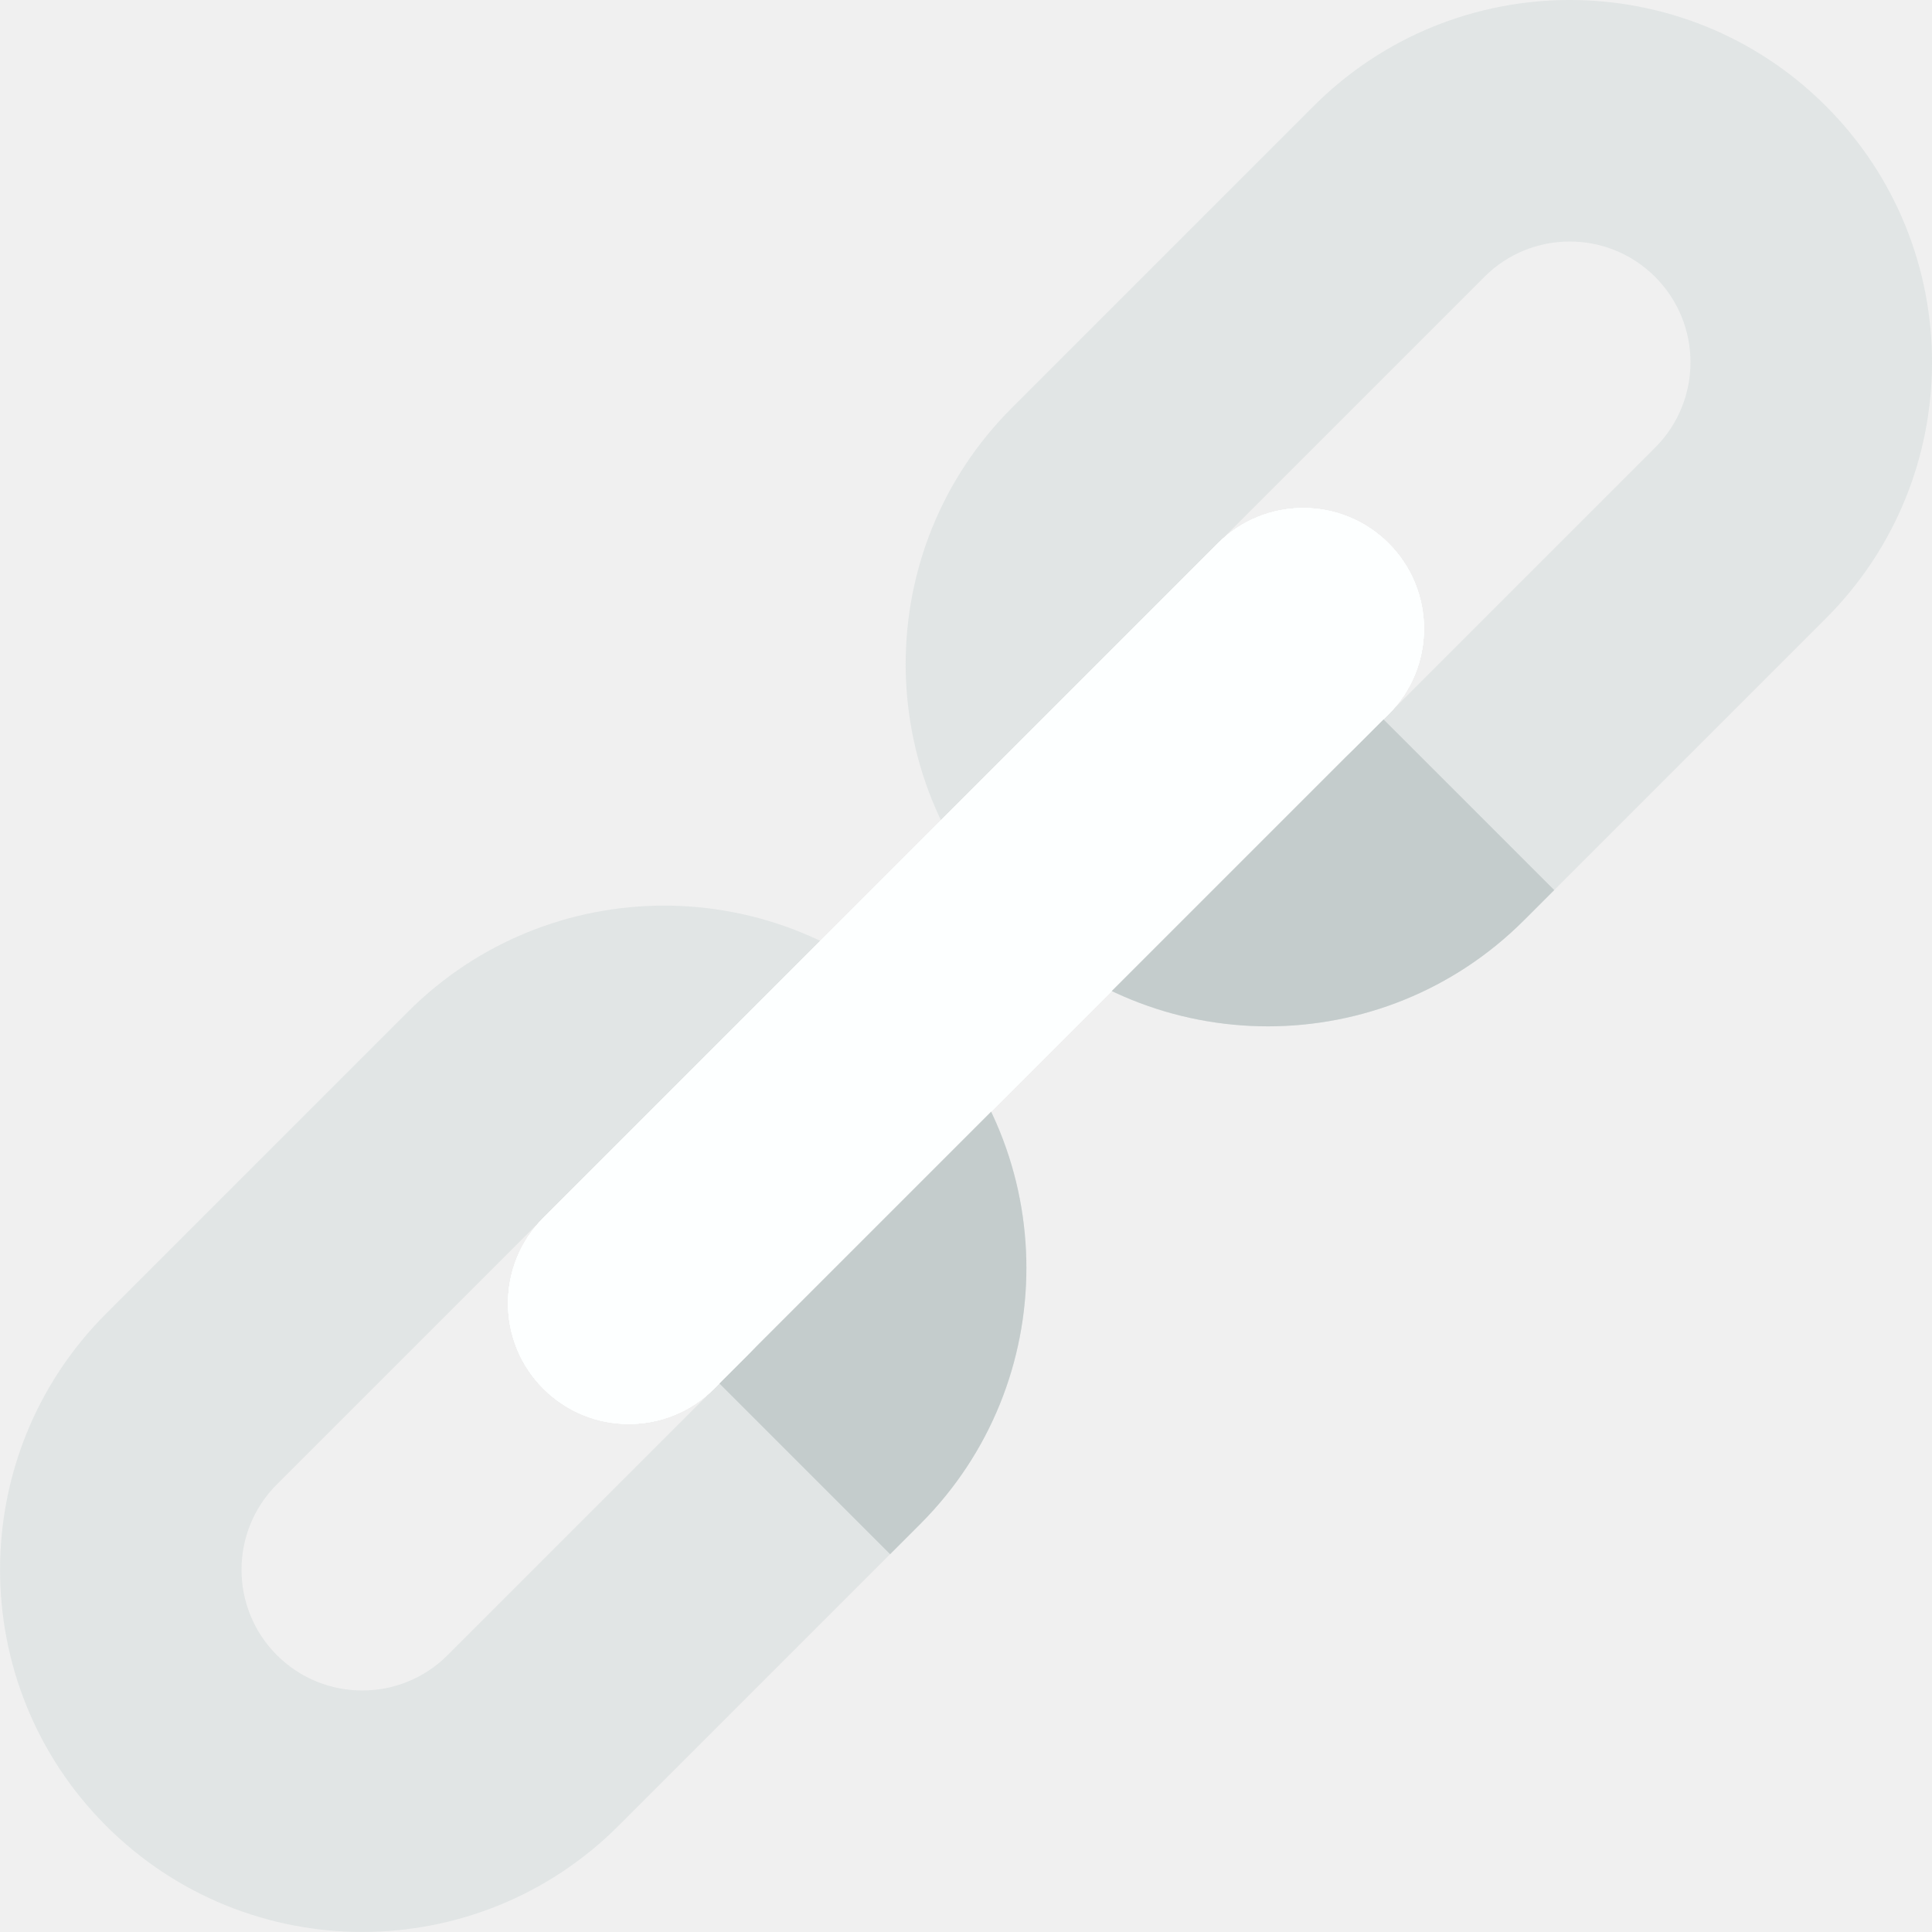
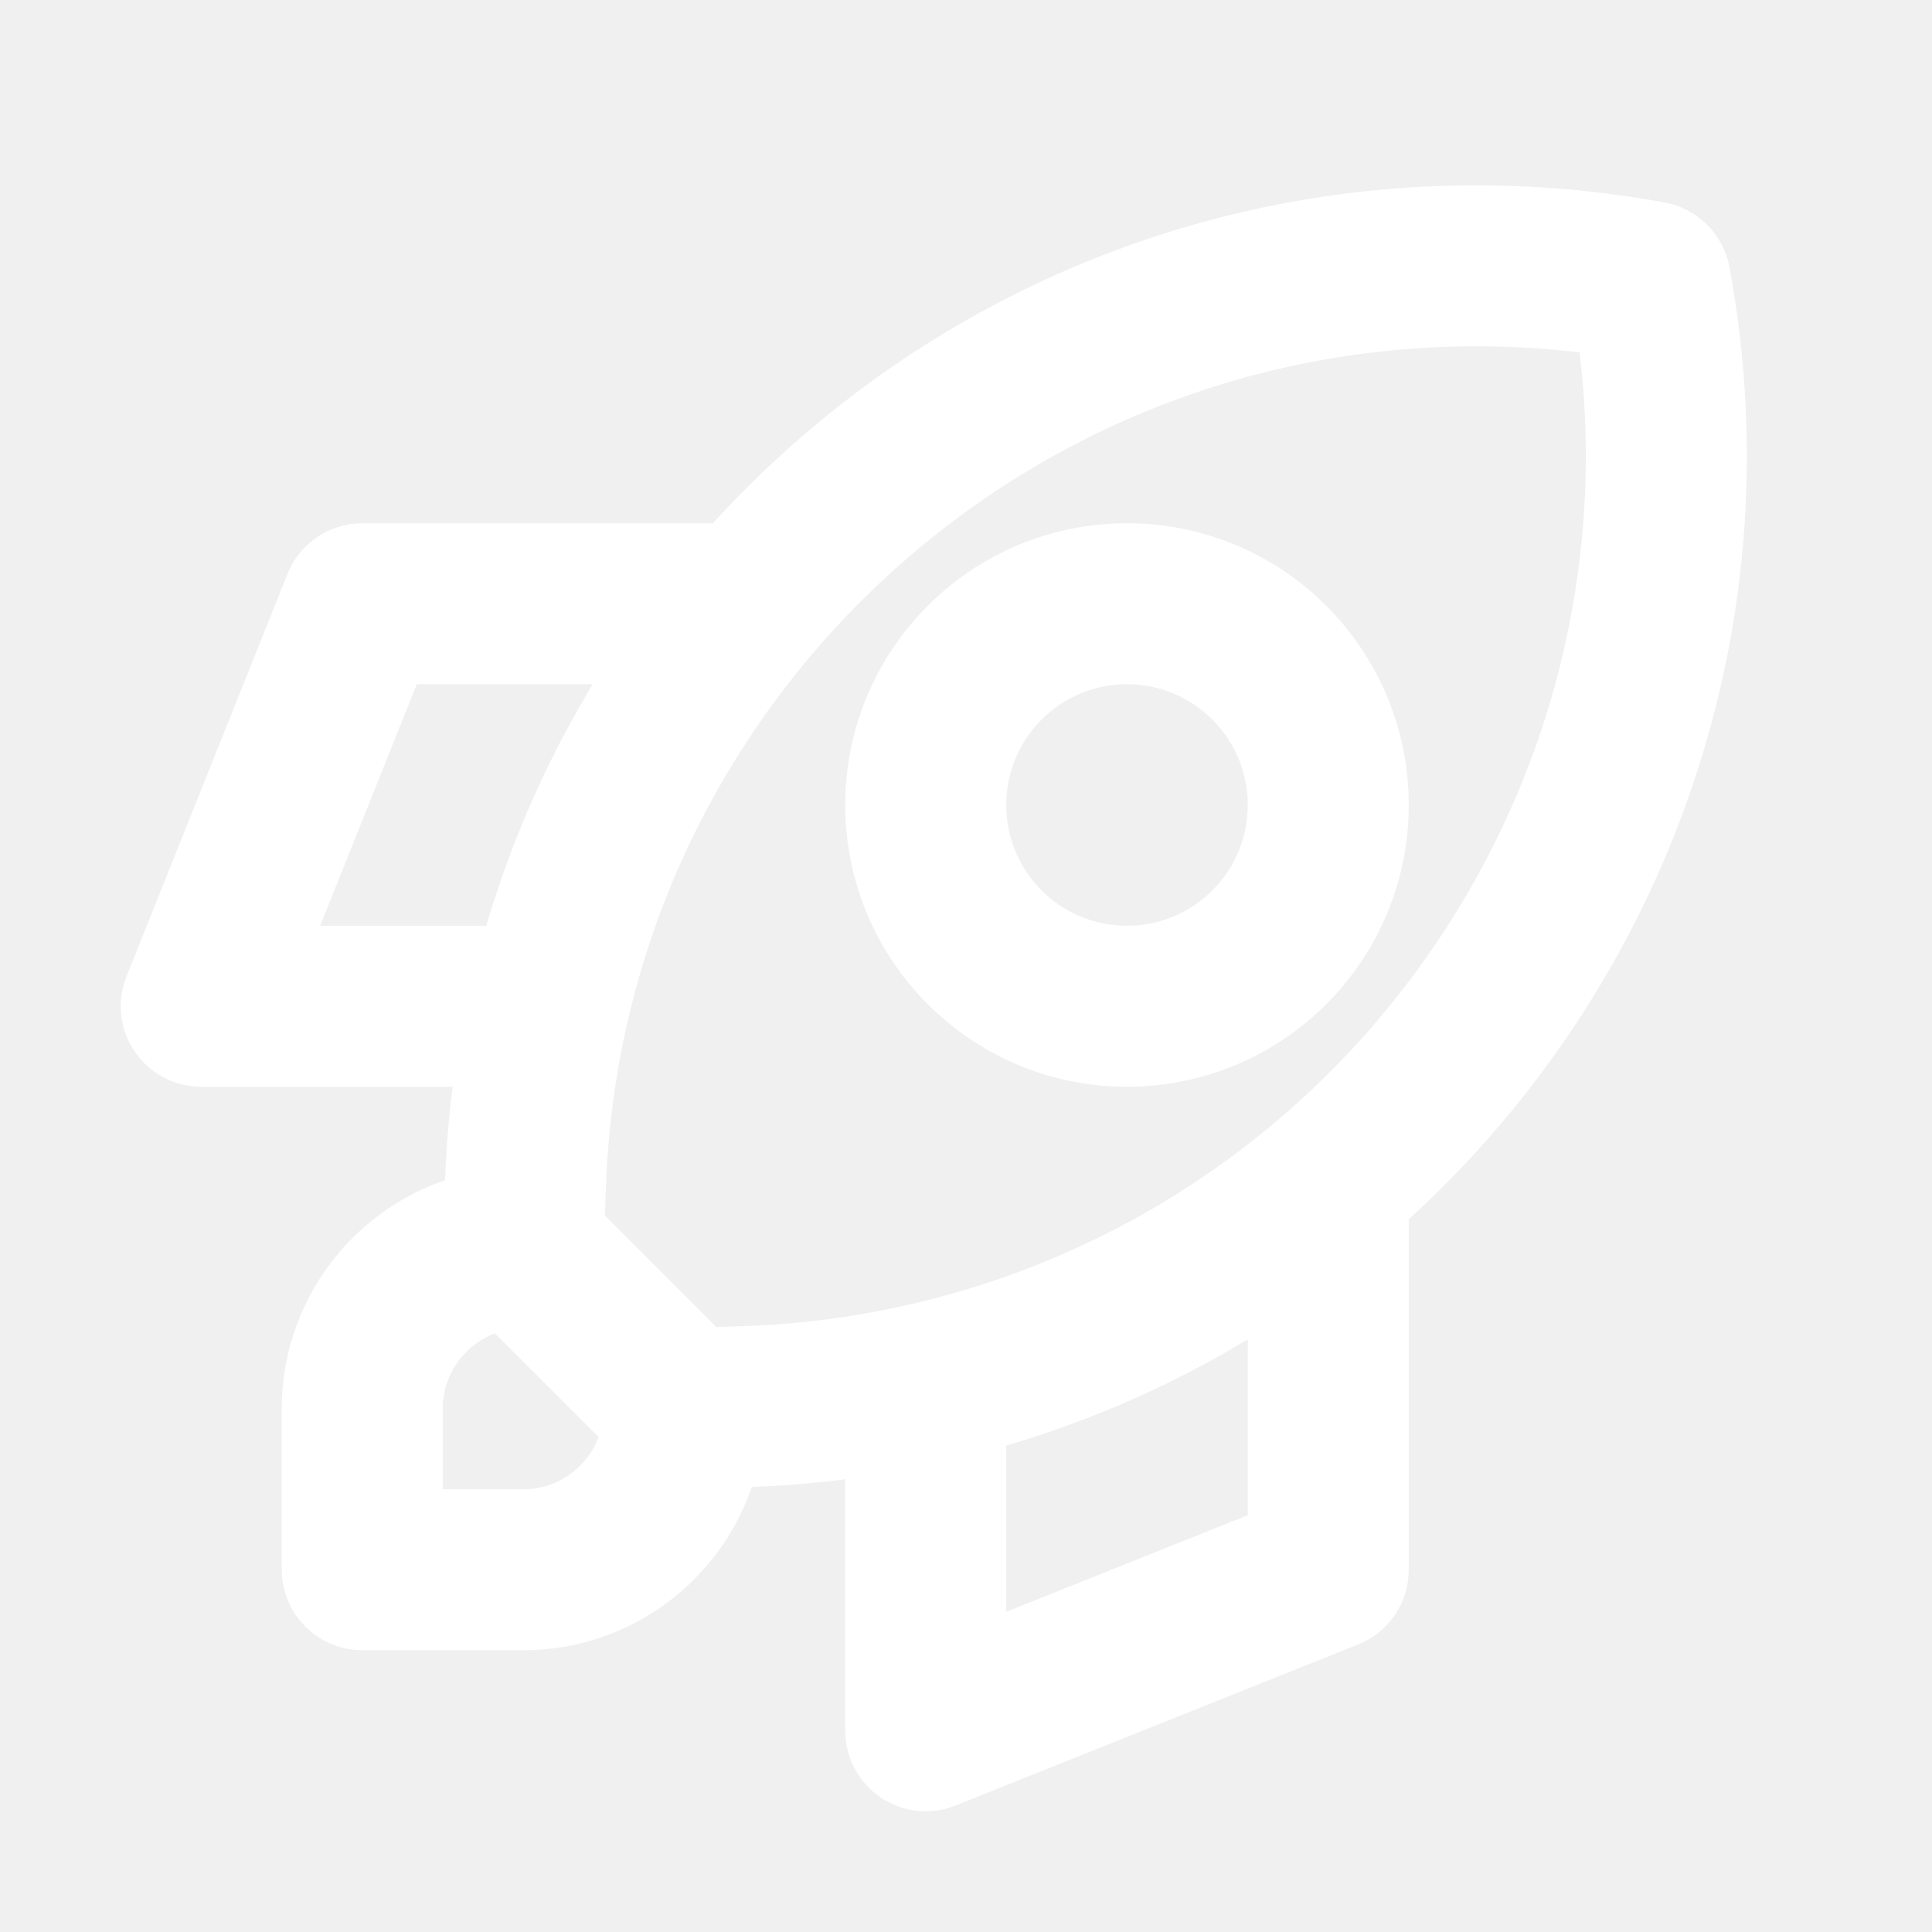
- <svg xmlns="http://www.w3.org/2000/svg" version="1.1" id="Uploaded to svgrepo.com" width="800px" height="800px" viewBox="0 0 32 32" xml:space="preserve">
-   <style type="text/css">
- 	.flatshadows_een{fill:#FDFFFF;}
- 	.flatshadows_twee{fill:#E1E5E5;}
- 	.flatshadows_drie{fill:#C4CCCC;}
- 	.st0{fill:#A3AFAF;}
- 	.st1{fill:none;}
- 	.st2{fill:#8D9999;}
- 	.st3{fill:#737F7F;}
- 	.st4{fill:#FDFFFF;}
- 	.st5{fill:#E1E5E5;}
- 	.st6{fill:#C4CCCC;}
- 	.st7{fill:#FFFFFF;}
- </style>
-   <g>
-     <path class="flatshadows_twee" d="M15.243,16.757c-2.343-2.343-6.142-2.343-8.485,0c-0.938,0.938-4.062,4.062-5,5   c-2.343,2.343-2.343,6.142,0,8.485c2.343,2.343,6.142,2.343,8.485,0c0.938-0.938,4.062-4.062,5-5   C17.586,22.9,17.586,19.1,15.243,16.757z M12.414,22.414l-5,5c-0.781,0.781-2.047,0.781-2.828,0c-0.781-0.781-0.781-2.047,0-2.828   l5-5c0.781-0.781,2.047-0.781,2.828,0C13.195,20.367,13.195,21.633,12.414,22.414z M30.243,1.757c-2.343-2.343-6.142-2.343-8.485,0   c-0.938,0.938-4.062,4.062-5,5c-2.343,2.343-2.343,6.142,0,8.485c2.343,2.343,6.142,2.343,8.485,0c0.938-0.938,4.062-4.062,5-5   C32.586,7.899,32.586,4.1,30.243,1.757z M27.414,7.414l-5,5c-0.781,0.781-2.047,0.781-2.828,0c-0.781-0.781-0.781-2.047,0-2.828   l5-5c0.781-0.781,2.047-0.781,2.828,0C28.195,5.367,28.195,6.633,27.414,7.414z" />
-     <g>
-       <g>
-         <path class="flatshadows_een" d="M11.828,23C11.047,23.781,9.781,23.781,9,23s-0.781-2.047,0-2.828L20.172,9     C20.953,8.219,22.219,8.219,23,9s0.781,2.047,0,2.828L11.828,23z" />
-       </g>
-       <g>
-         <path class="flatshadows_een" d="M11.828,23C11.047,23.781,9.781,23.781,9,23s-0.781-2.047,0-2.828L20.172,9     C20.953,8.219,22.219,8.219,23,9s0.781,2.047,0,2.828L11.828,23z" />
-       </g>
-       <g>
-         <path class="st1" d="M11.828,23C11.047,23.781,9.781,23.781,9,23s-0.781-2.047,0-2.828L20.172,9C20.953,8.219,22.219,8.219,23,9     s0.781,2.047,0,2.828L11.828,23z" />
-       </g>
-     </g>
-     <g>
-       <g>
-         <path class="flatshadows_een" d="M11.828,23C11.047,23.781,9.781,23.781,9,23s-0.781-2.047,0-2.828L20.172,9     C20.953,8.219,22.219,8.219,23,9s0.781,2.047,0,2.828L11.828,23z" />
-       </g>
-       <g>
-         <path class="flatshadows_een" d="M11.828,23C11.047,23.781,9.781,23.781,9,23s-0.781-2.047,0-2.828L20.172,9     C20.953,8.219,22.219,8.219,23,9s0.781,2.047,0,2.828L11.828,23z" />
-       </g>
-       <g>
-         <path class="st1" d="M11.828,23C11.047,23.781,9.781,23.781,9,23s-0.781-2.047,0-2.828L20.172,9C20.953,8.219,22.219,8.219,23,9     s0.781,2.047,0,2.828L11.828,23z" />
-       </g>
-     </g>
-     <path class="flatshadows_drie" d="M15.243,16.757c2.343,2.343,2.343,6.142,0,8.485c-0.128,0.128-0.302,0.302-0.5,0.5l-2.828-2.828   l0.5-0.5c0.781-0.781,0.781-2.047,0-2.828L15.243,16.757z M22.914,11.914l-0.5,0.5c-0.781,0.781-2.047,0.781-2.828,0l-2.828,2.828   c2.343,2.343,6.142,2.343,8.485,0c0.226-0.226,0.082-0.082,0.5-0.5L22.914,11.914z" />
-     <path class="flatshadows_een" d="M11.828,23C11.047,23.781,9.781,23.781,9,23s-0.781-2.047,0-2.828L20.172,9   C20.953,8.219,22.219,8.219,23,9s0.781,2.047,0,2.828L11.828,23z" />
+ <svg xmlns="http://www.w3.org/2000/svg" fill="#ffffff" width="800px" height="800px" viewBox="0 0 24 24" stroke="#ffffff">
+   <g id="SVGRepo_bgCarrier" stroke-width="0" />
+   <g id="SVGRepo_tracerCarrier" stroke-linecap="round" stroke-linejoin="round" />
+   <g id="SVGRepo_iconCarrier">
+     <path d="M8.953,17.985 C8.727,19.133 7.715,20 6.5,20 L4.5,20 C4.224,20 4,19.776 4,19.5 L4,17.5 C4,16.285 4.867,15.273 6.015,15.047 L6.027,14.704 C6.047,14.125 6.107,13.556 6.204,13 L2.5,13 C2.146,13 1.904,12.643 2.036,12.314 L4.036,7.314 C4.112,7.124 4.296,7 4.5,7 L9,7 C9.025,7 9.05,7.002 9.075,7.006 C11.429,4.321 14.925,2.677 18.771,2.81 C19.382,2.831 19.99,2.897 20.591,3.008 C20.795,3.046 20.954,3.205 20.992,3.409 C21.812,7.84 20.152,12.156 16.995,14.927 C16.998,14.951 17,14.975 17,15 L17,19.5 C17,19.704 16.876,19.888 16.686,19.964 L11.686,21.964 C11.357,22.096 11,21.854 11,21.5 L11,17.795 C10.437,17.894 9.867,17.953 9.296,17.973 L8.953,17.985 Z M7.987,17.695 L6.305,16.013 C5.569,16.108 5,16.738 5,17.5 L5,19 L6.5,19 C7.262,19 7.892,18.431 7.987,17.695 L7.987,17.695 Z M12,17.577 L12,20.761 L16,19.161 L16,15.713 C14.818,16.552 13.471,17.193 12,17.577 L12,17.577 Z M6.421,12 C6.802,10.541 7.443,9.191 8.289,8 L4.839,8 L3.239,12 L6.421,12 L6.421,12 Z M8.7,16.993 L9.261,16.973 C9.823,16.954 10.381,16.893 10.934,16.791 C16.97,15.673 20.996,9.96 20.066,3.934 C19.626,3.866 19.182,3.824 18.737,3.809 C12.485,3.593 7.242,8.487 7.027,14.739 L7.007,15.3 L8.7,16.993 Z M14,13 C12.343,13 11,11.657 11,10 C11,8.343 12.343,7 14,7 C15.657,7 17,8.343 17,10 C17,11.657 15.657,13 14,13 Z M14,12 C15.105,12 16,11.105 16,10 C16,8.895 15.105,8 14,8 C12.895,8 12,8.895 12,10 C12,11.105 12.895,12 14,12 Z" />
  </g>
</svg>
